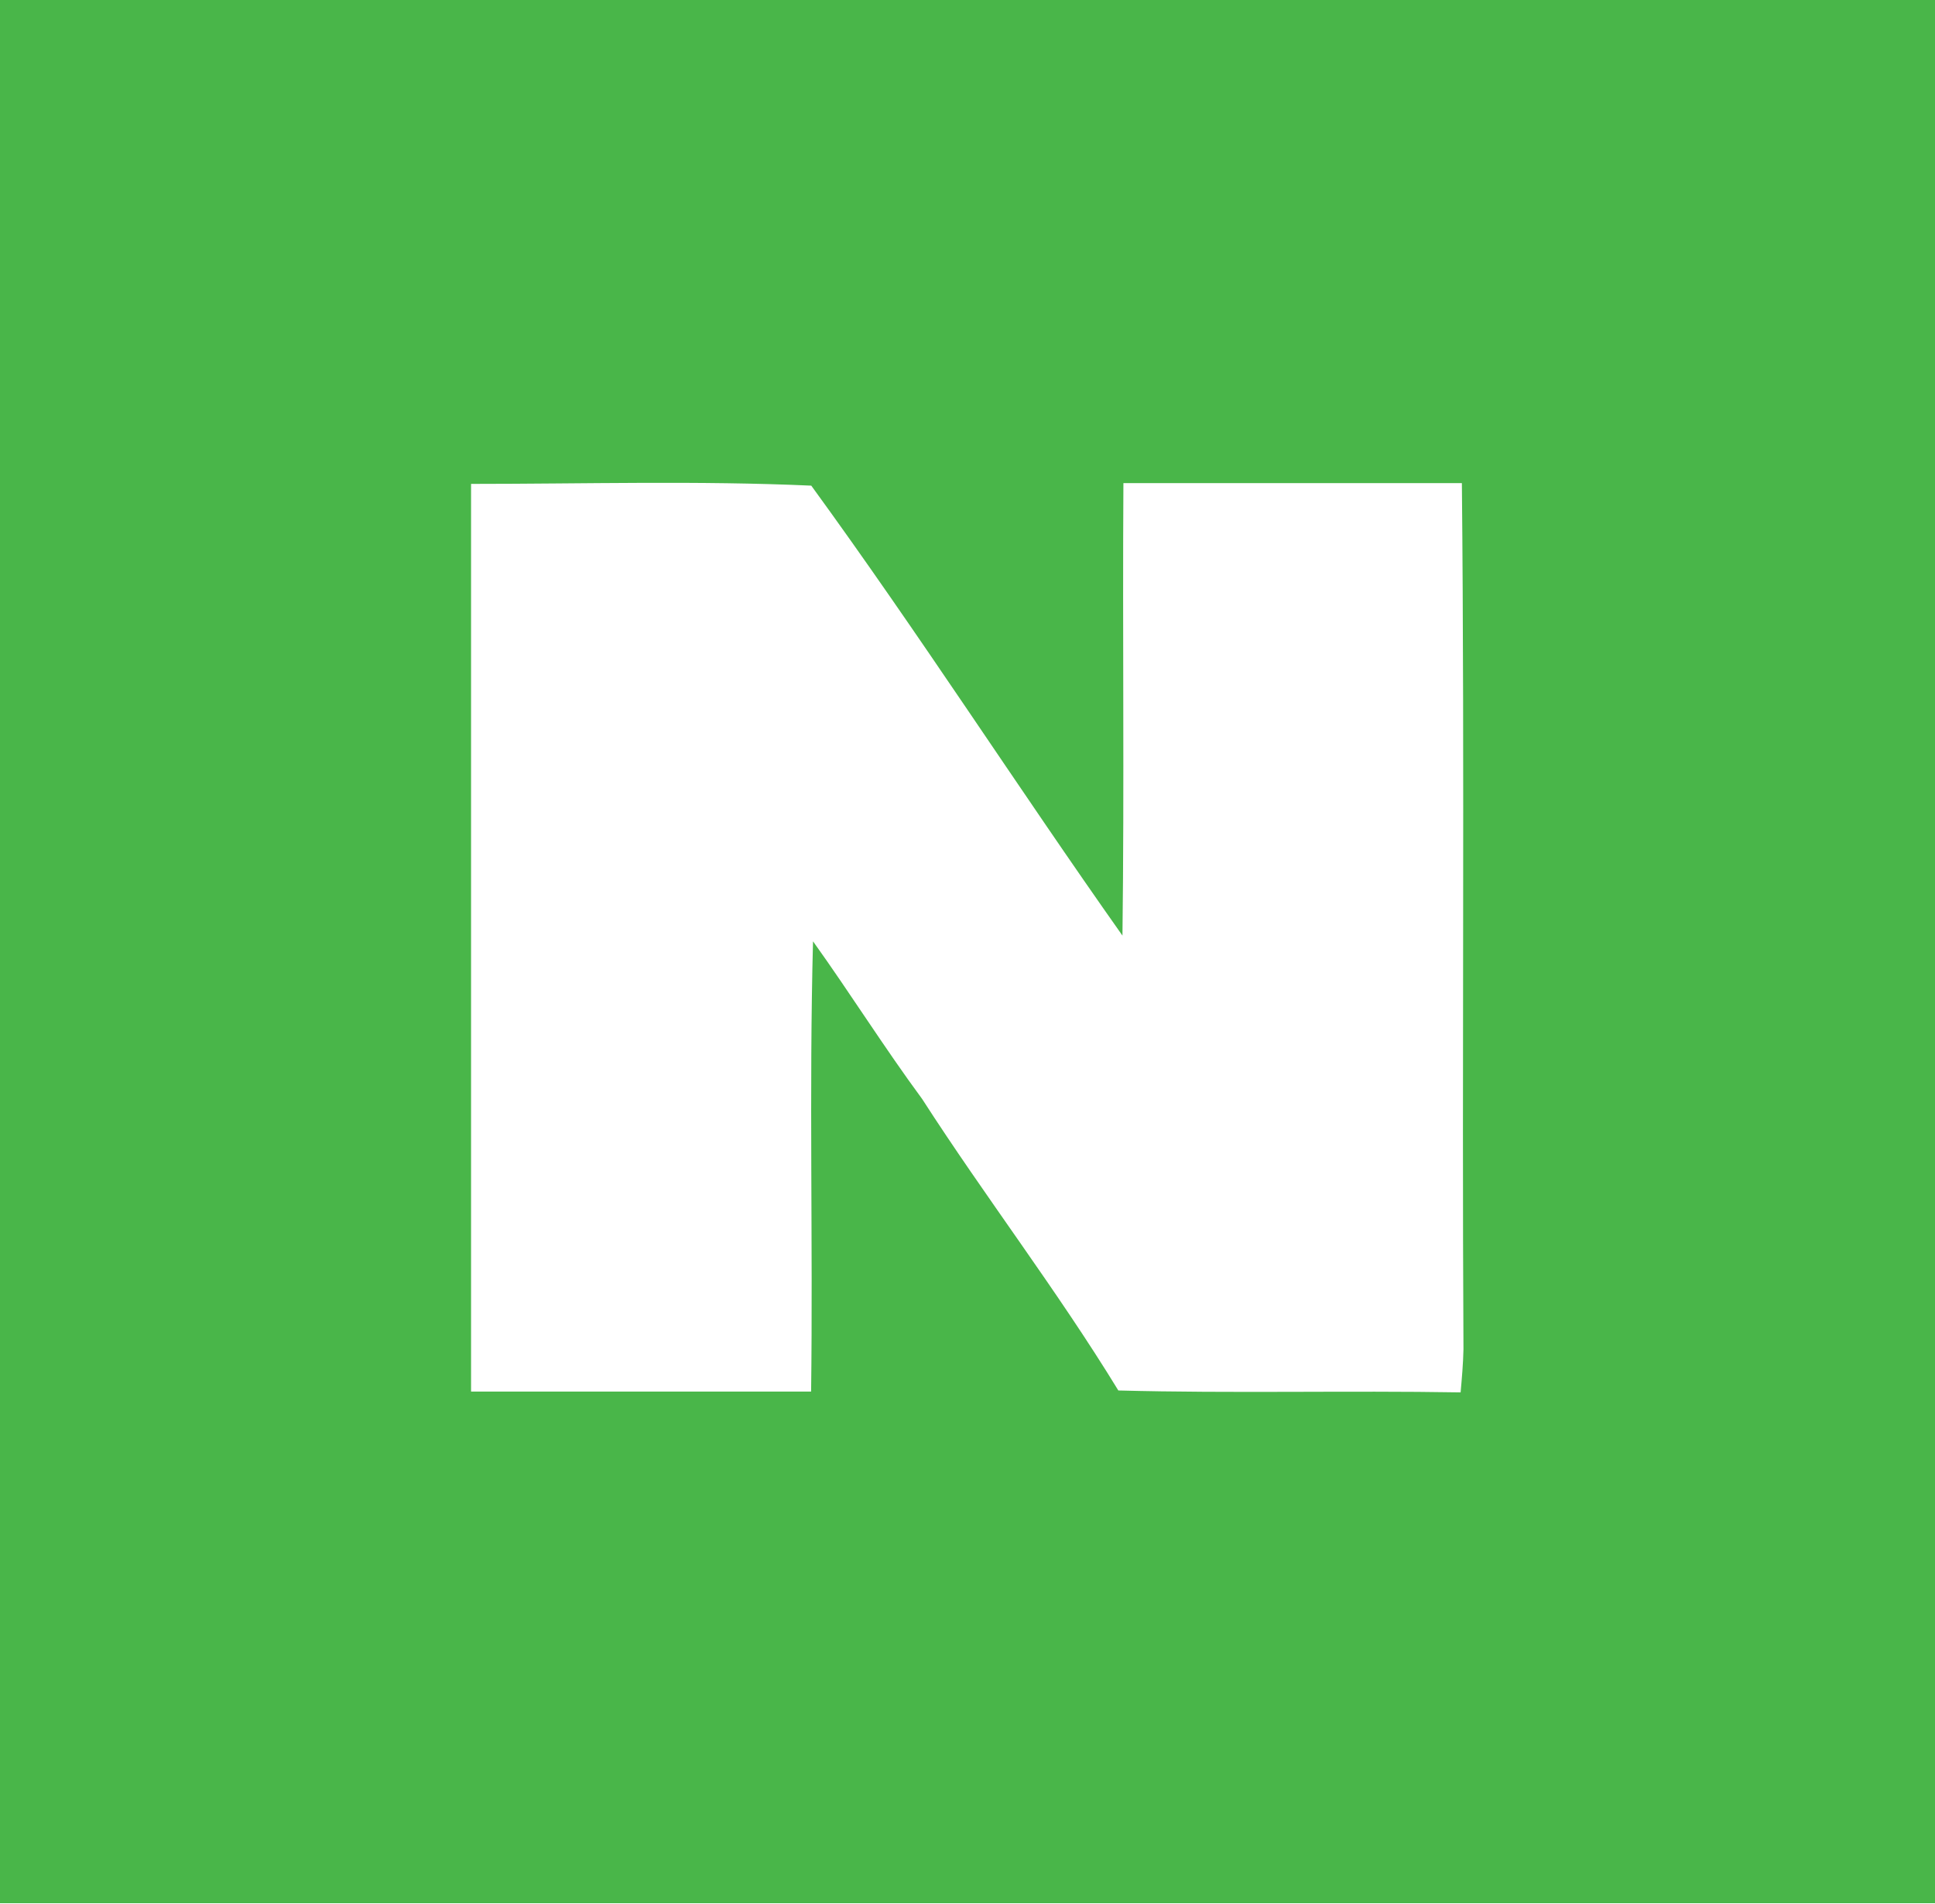
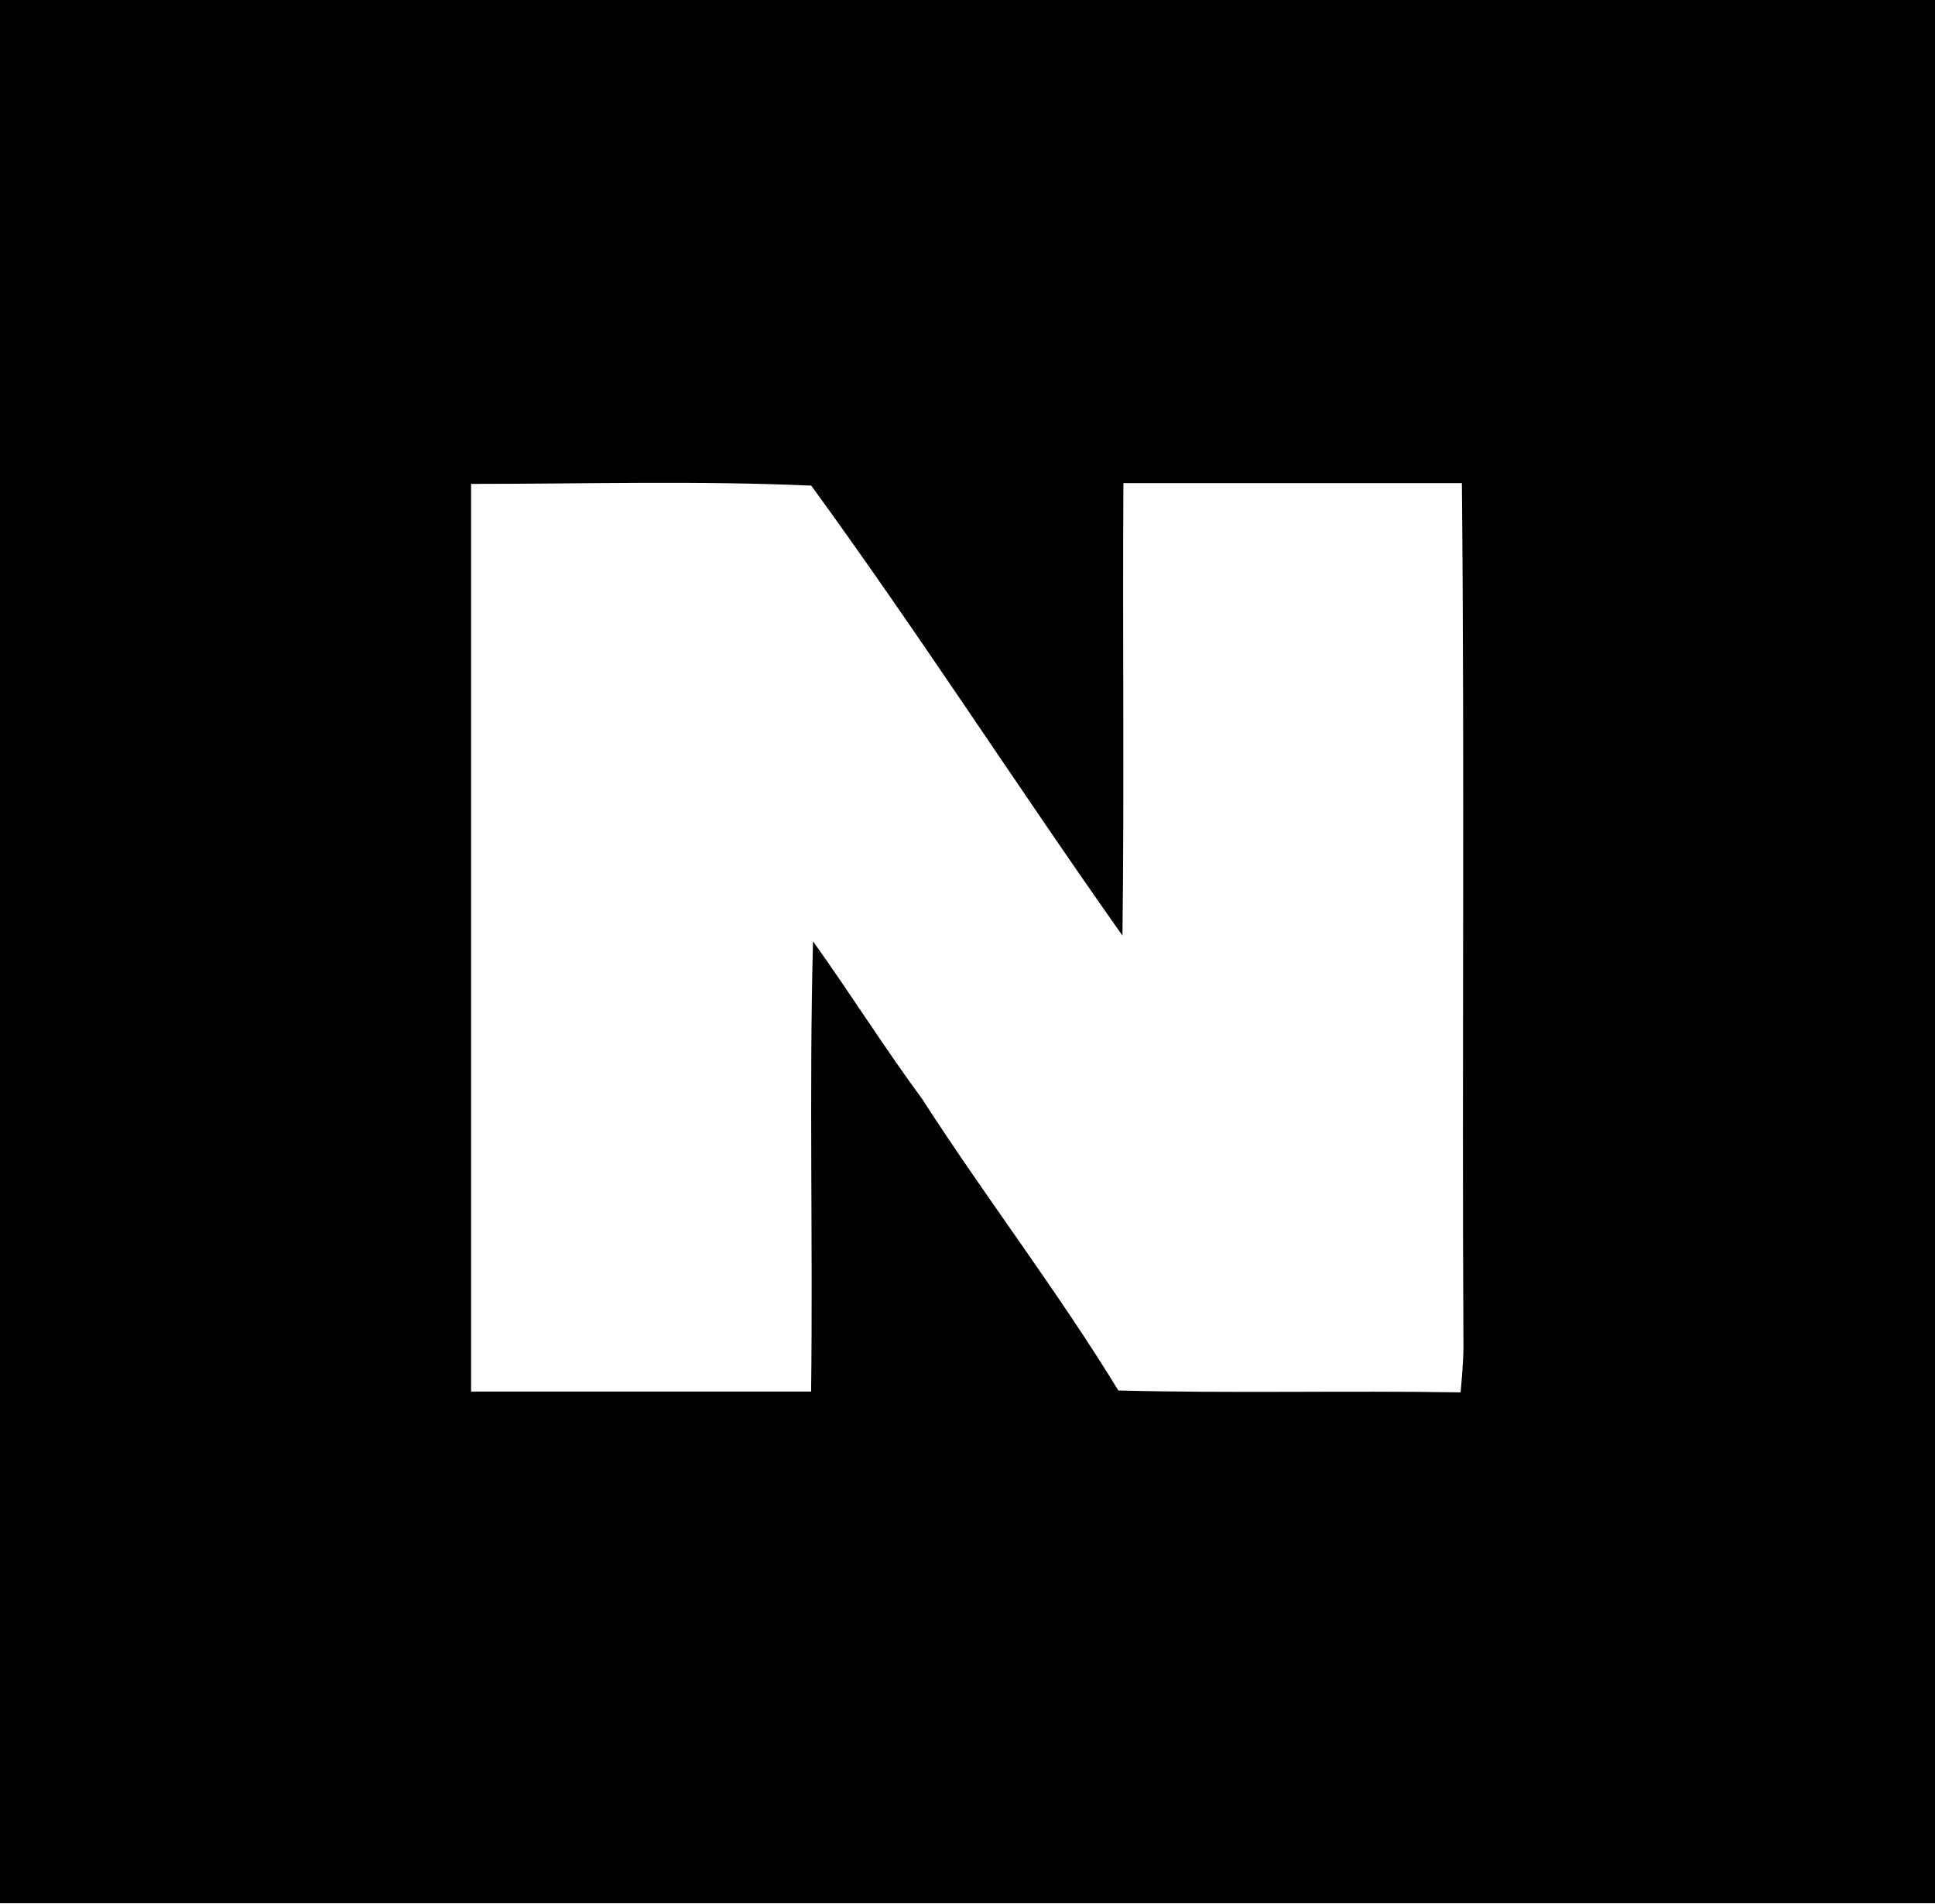
<svg xmlns="http://www.w3.org/2000/svg" viewBox="0 0 122 120">
  <defs>
    <style>.cls-1{fill:#49b649;}</style>
  </defs>
  <g id="Layer_1" data-name="Layer 1">
-     <path class="cls-1" d="M0,0V120H122V0ZM92.09,87.79c-7.19-.12-14.39.07-21.58-.12-3.85-6.3-8.37-12.17-12.37-18.38-2.39-3.24-4.53-6.66-6.88-9.94-.25,9.46,0,18.93-.12,28.39-7.14,0-14.3,0-21.44,0,0-19.08,0-38.15,0-57.23,7.15,0,14.32-.21,21.45.11,6.76,9.28,13,19,19.62,28.37.12-9.5,0-19,.06-28.53,7.11,0,14.22,0,21.34,0,.18,18.2,0,36.41.1,54.62C92.25,86,92.17,86.89,92.09,87.79Z" />
+     <path className="cls-1" d="M0,0V120H122V0ZM92.09,87.79c-7.19-.12-14.39.07-21.58-.12-3.85-6.3-8.37-12.17-12.37-18.38-2.39-3.24-4.53-6.66-6.88-9.94-.25,9.46,0,18.93-.12,28.39-7.14,0-14.3,0-21.44,0,0-19.08,0-38.15,0-57.23,7.15,0,14.32-.21,21.45.11,6.76,9.28,13,19,19.62,28.37.12-9.5,0-19,.06-28.53,7.11,0,14.22,0,21.34,0,.18,18.2,0,36.41.1,54.62C92.25,86,92.17,86.89,92.09,87.79Z" />
  </g>
</svg>
